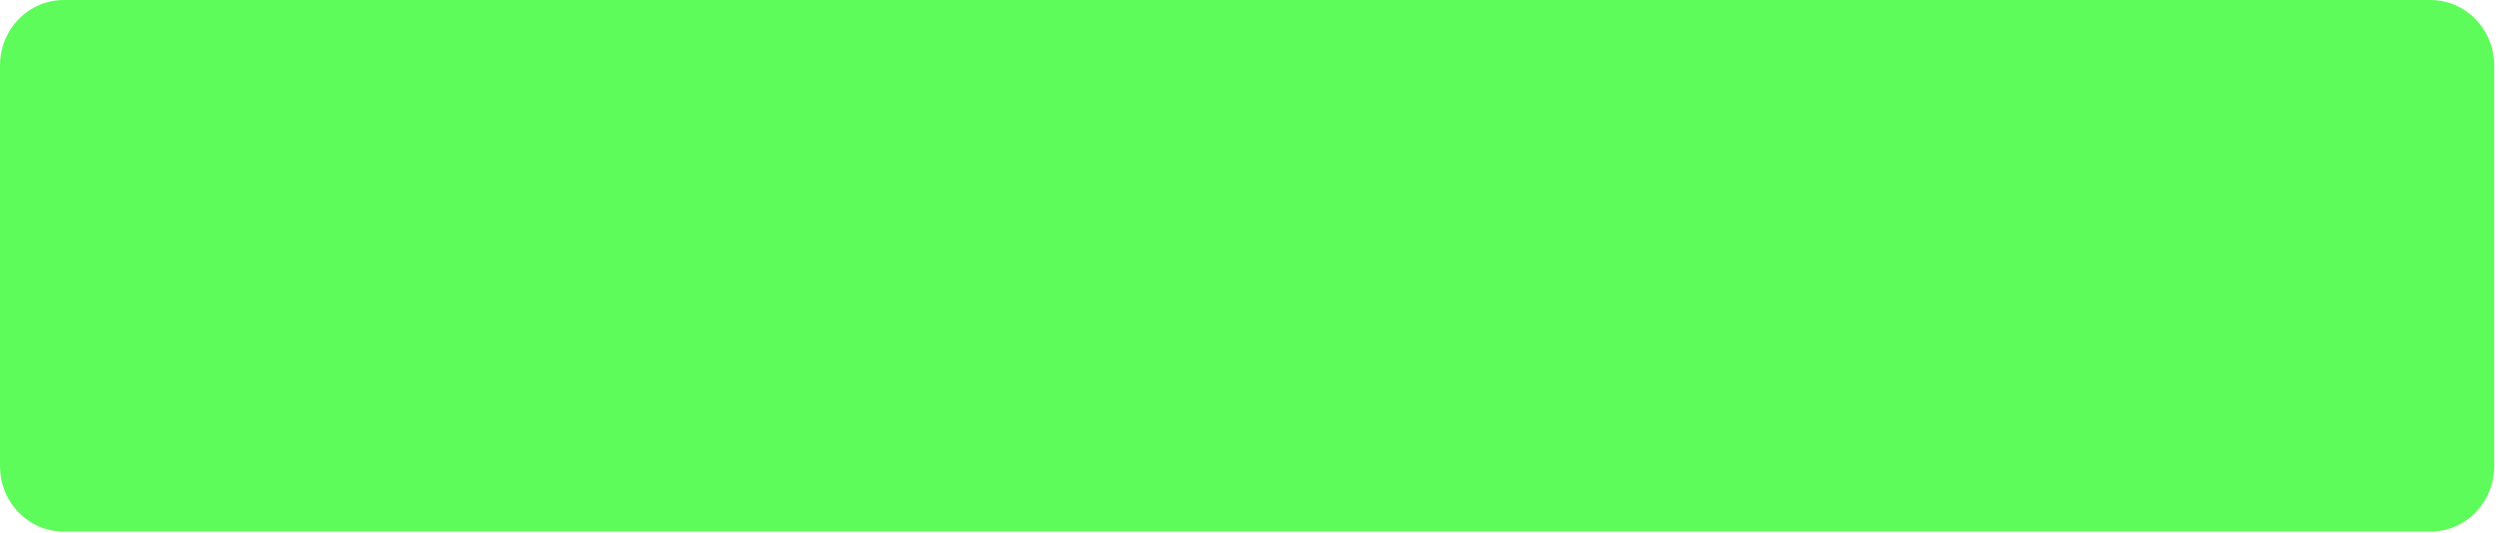
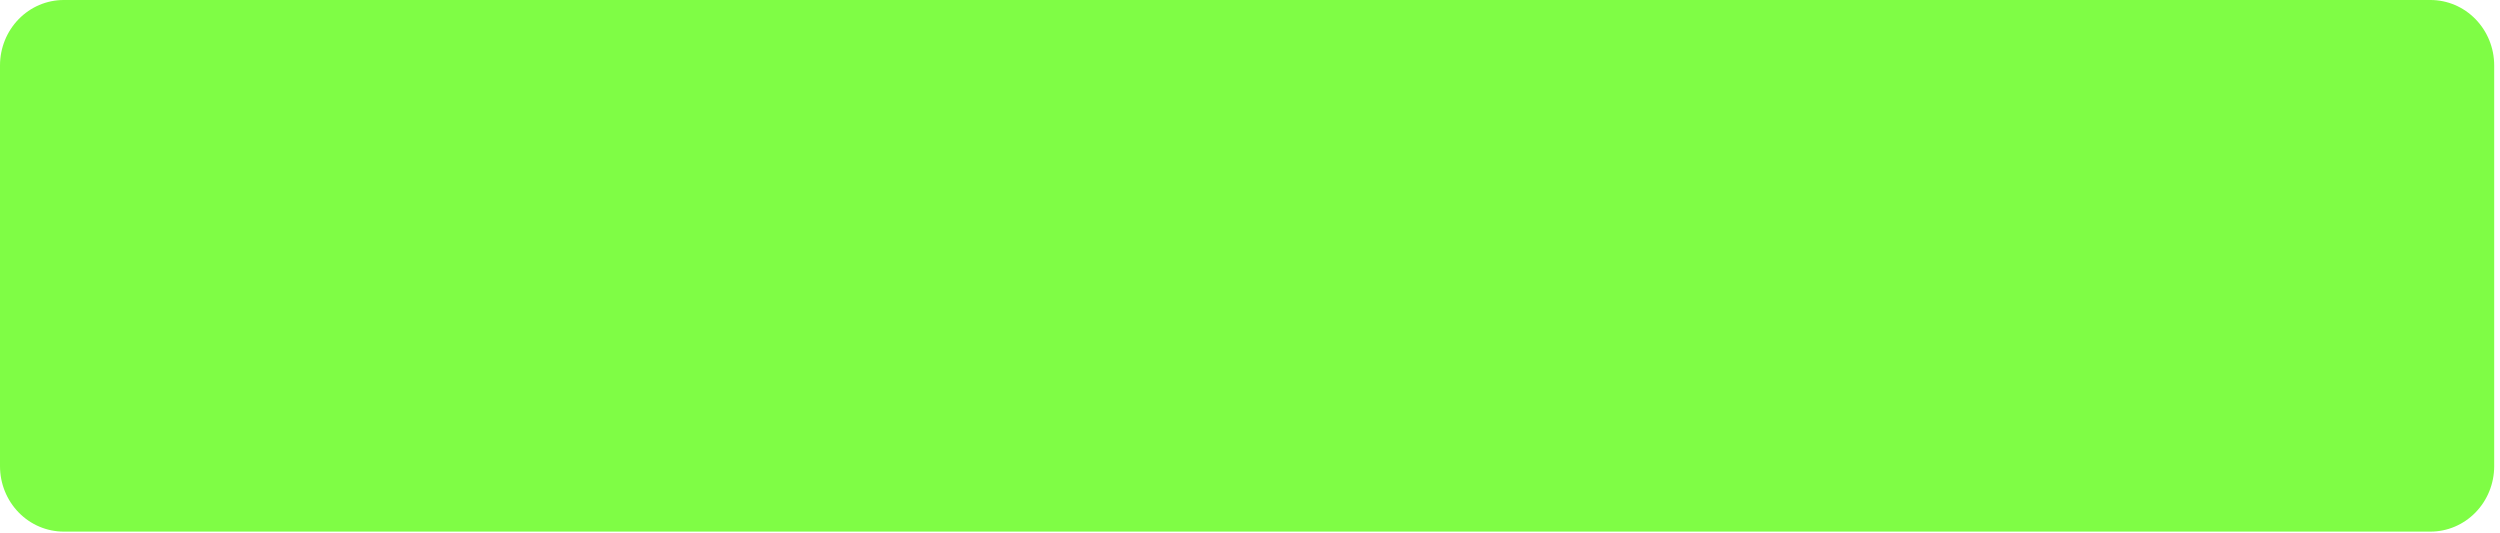
<svg xmlns="http://www.w3.org/2000/svg" width="249" height="53" viewBox="0 0 249 53" fill="none">
-   <path d="M6.347 52.948H242.073C243.758 52.948 245.372 52.262 246.561 51.04C247.752 49.818 248.421 48.161 248.421 46.433V6.515C248.421 4.787 247.752 3.13 246.561 1.908C245.372 0.686 243.758 0 242.073 0H6.347C4.664 0 3.049 0.686 1.859 1.908C0.669 3.13 0 4.787 0 6.515V46.433C0 48.161 0.669 49.818 1.859 51.04C3.049 52.262 4.664 52.948 6.347 52.948Z" fill="#5EFC5B" />
+   <path d="M6.347 52.948H242.073C243.758 52.948 245.372 52.262 246.561 51.04C247.752 49.818 248.421 48.161 248.421 46.433V6.515C248.421 4.787 247.752 3.13 246.561 1.908C245.372 0.686 243.758 0 242.073 0H6.347C4.664 0 3.049 0.686 1.859 1.908C0.669 3.13 0 4.787 0 6.515V46.433C0 48.161 0.669 49.818 1.859 51.04C3.049 52.262 4.664 52.948 6.347 52.948Z" fill="#7ffd45" />
</svg>
